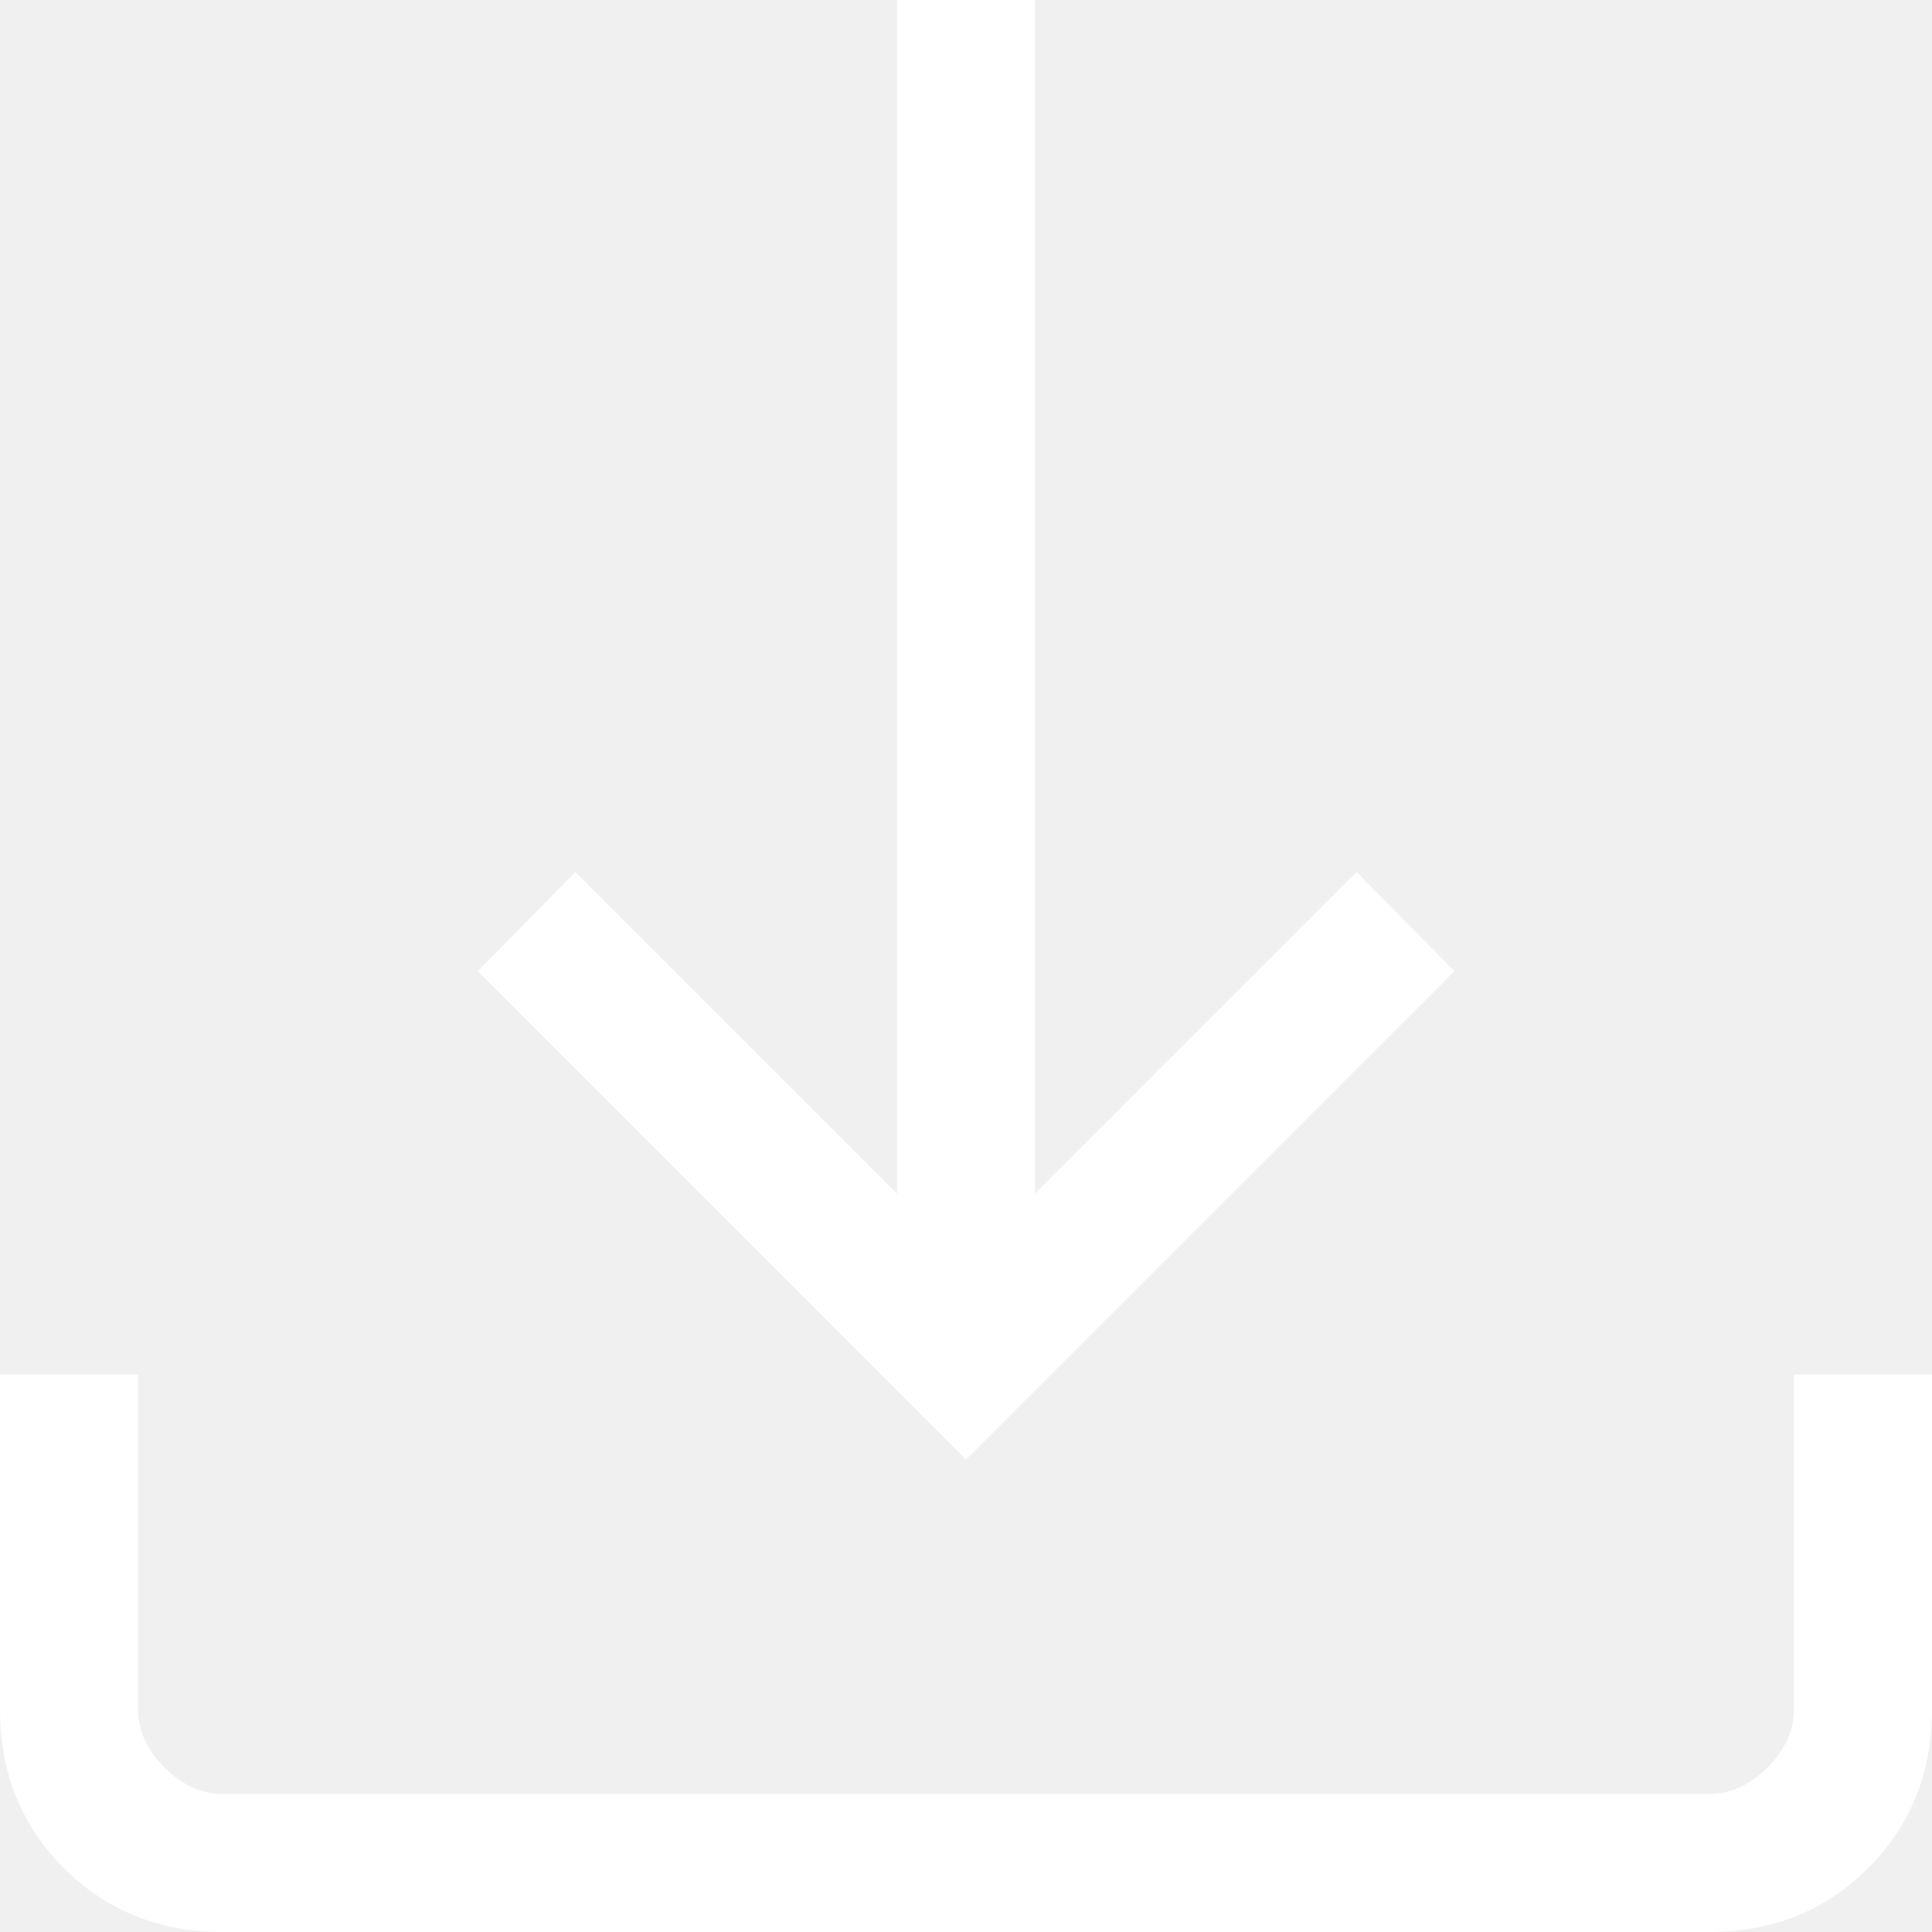
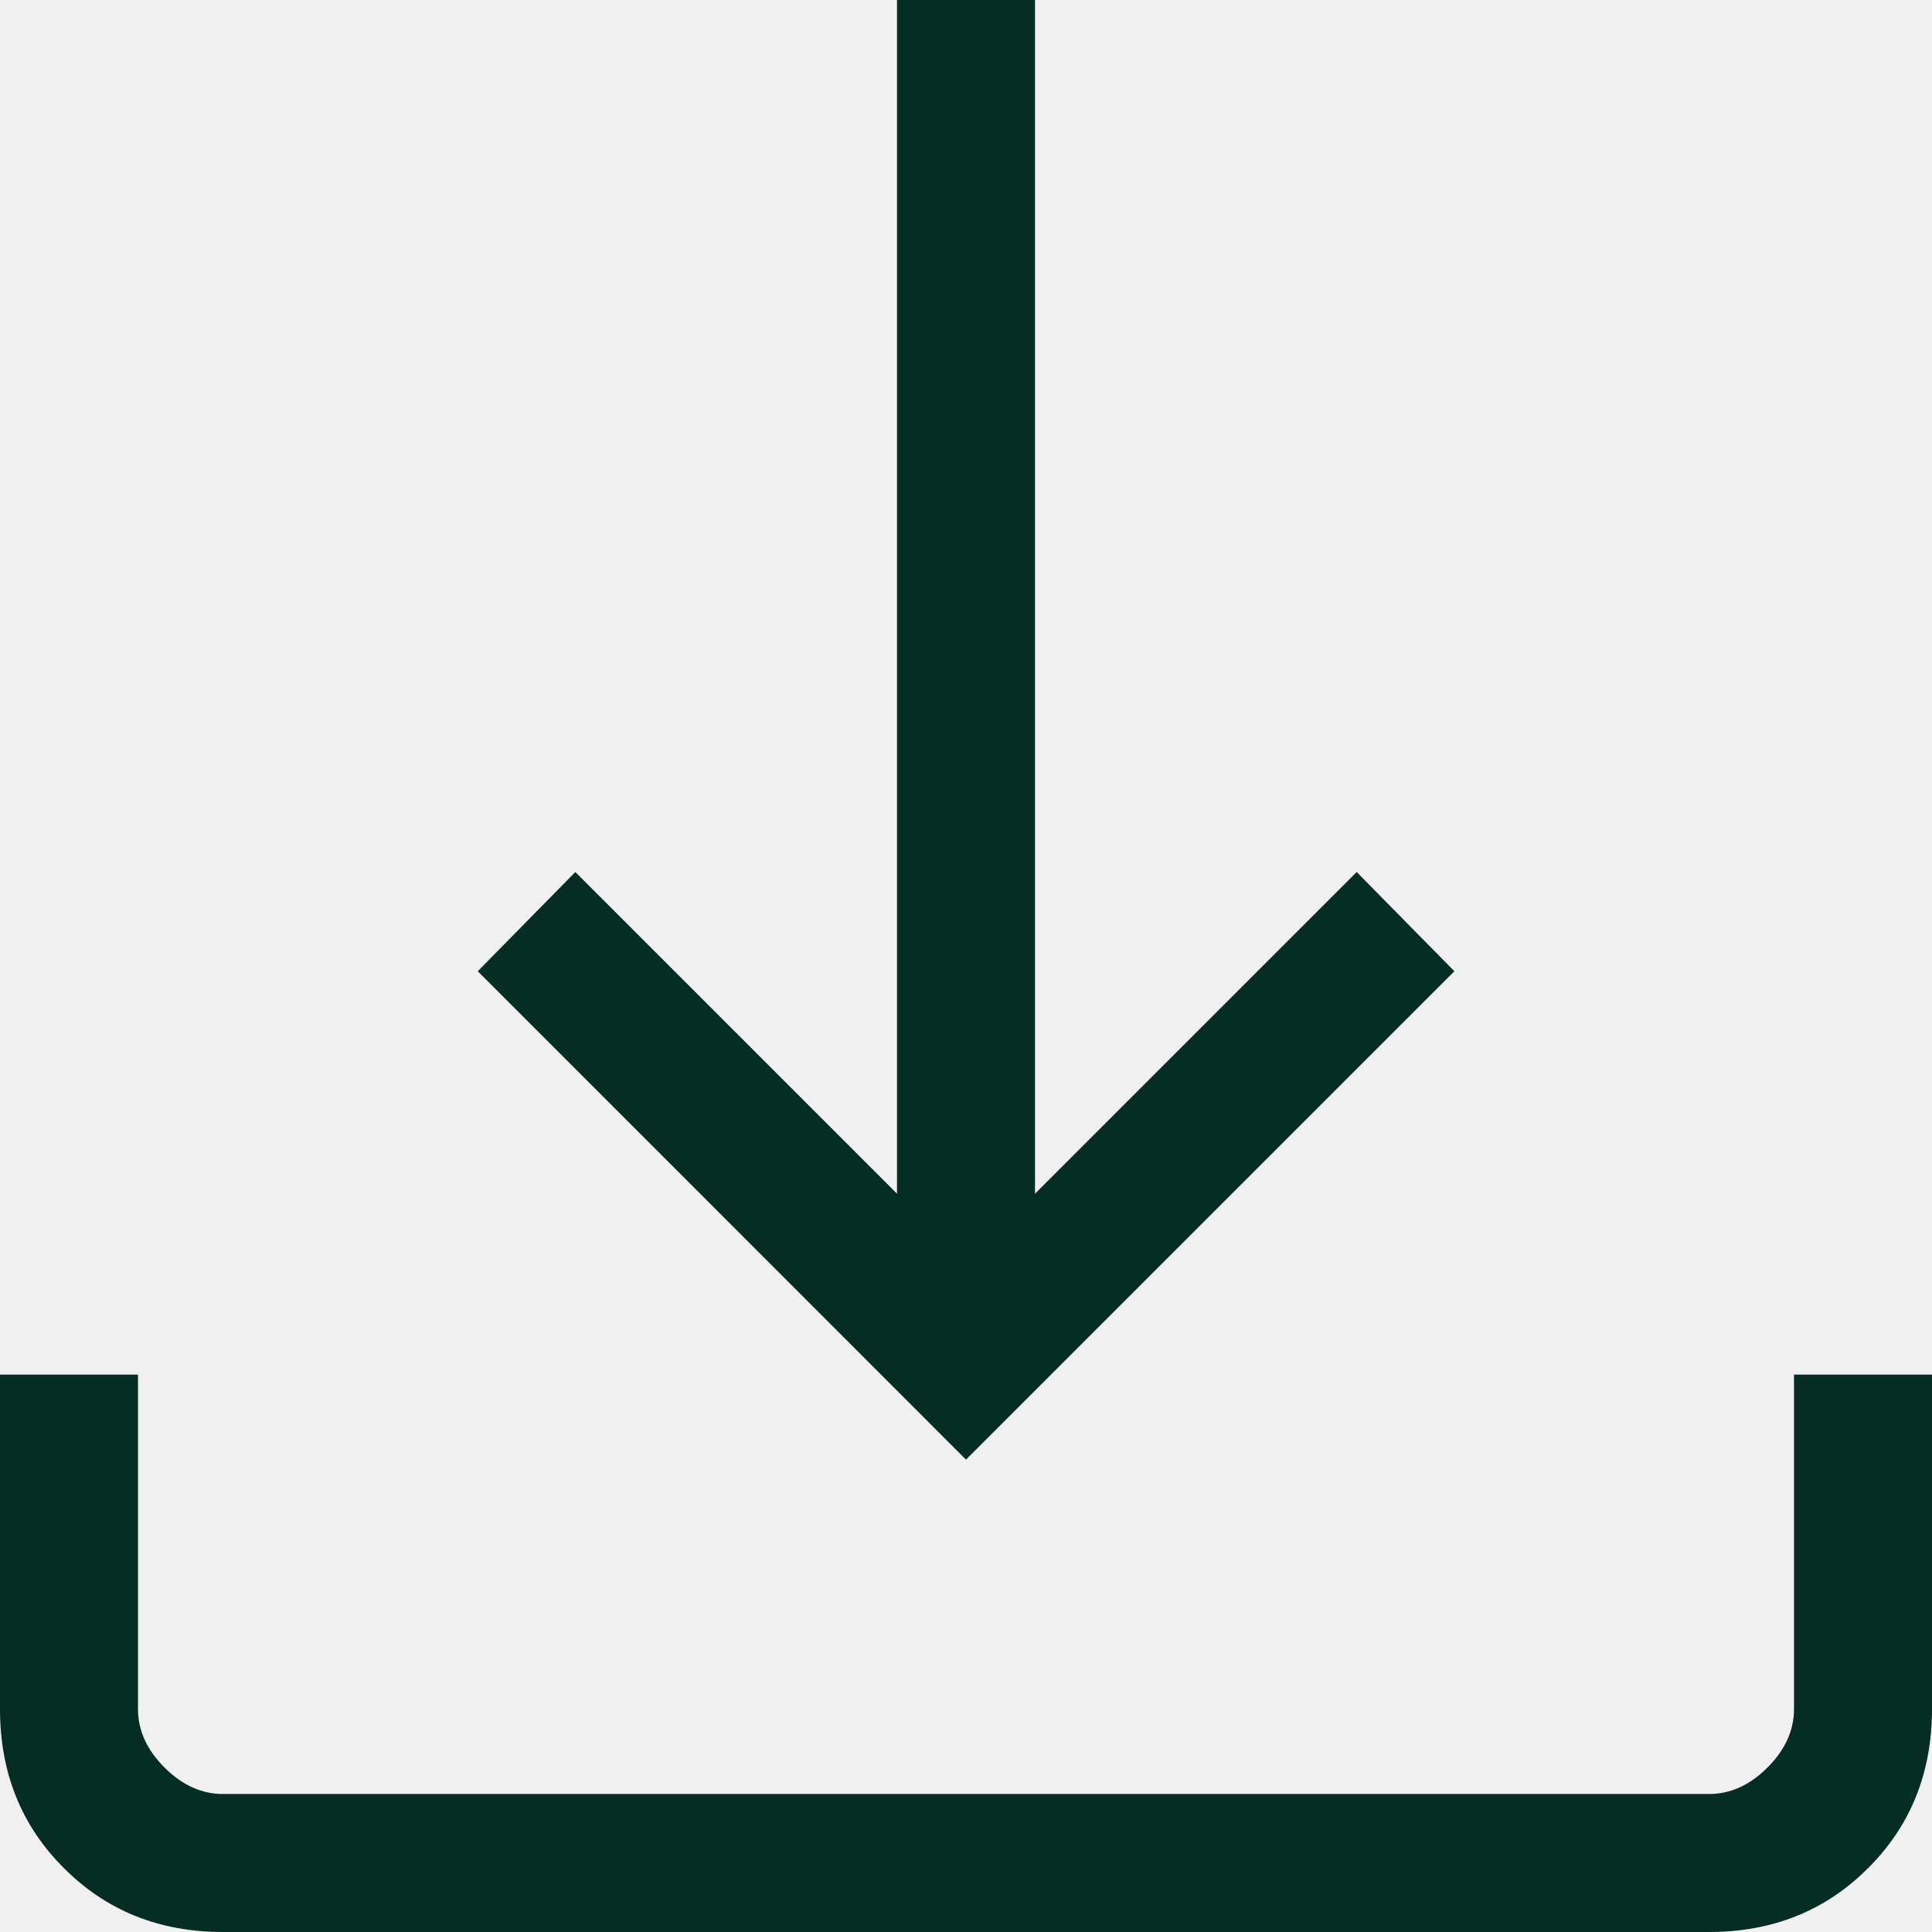
<svg xmlns="http://www.w3.org/2000/svg" width="14" height="14" viewBox="0 0 14 14" fill="none">
-   <path d="M7 10.577L3.462 7.038L4.169 6.319L6.5 8.65V0H7.5V8.65L9.831 6.319L10.539 7.038L7 10.577ZM1.615 14C1.155 14 0.771 13.846 0.463 13.537C0.154 13.229 0 12.845 0 12.384V9.961H1V12.384C1 12.539 1.064 12.68 1.192 12.808C1.32 12.936 1.462 13 1.615 13H12.384C12.539 13 12.68 12.936 12.808 12.808C12.936 12.68 13 12.539 13 12.384V9.961H14V12.384C14 12.845 13.846 13.229 13.537 13.537C13.229 13.846 12.845 14 12.384 14H1.615Z" fill="white" />
+   <g clip-path="url(#clip0_90_20)">
+     <path d="M7 10.577L3.462 7.038L4.169 6.319L6.5 8.65V0H7.5V8.65L9.831 6.319L10.539 7.038L7 10.577ZM1.615 14C1.155 14 0.771 13.846 0.463 13.537C0.154 13.229 0 12.845 0 12.384V9.961H1V12.384C1 12.539 1.064 12.68 1.192 12.808C1.32 12.936 1.462 13 1.615 13H12.384C12.539 13 12.68 12.936 12.808 12.808C12.936 12.68 13 12.539 13 12.384V9.961H14V12.384C14 12.845 13.846 13.229 13.537 13.537C13.229 13.846 12.845 14 12.384 14H1.615Z" fill="#052D23" />
+   </g>
+   <defs>
+     <clipPath id="clip0_90_20">
+       <rect width="14" height="14" fill="white" />
+     </clipPath>
+   </defs>
</svg>
